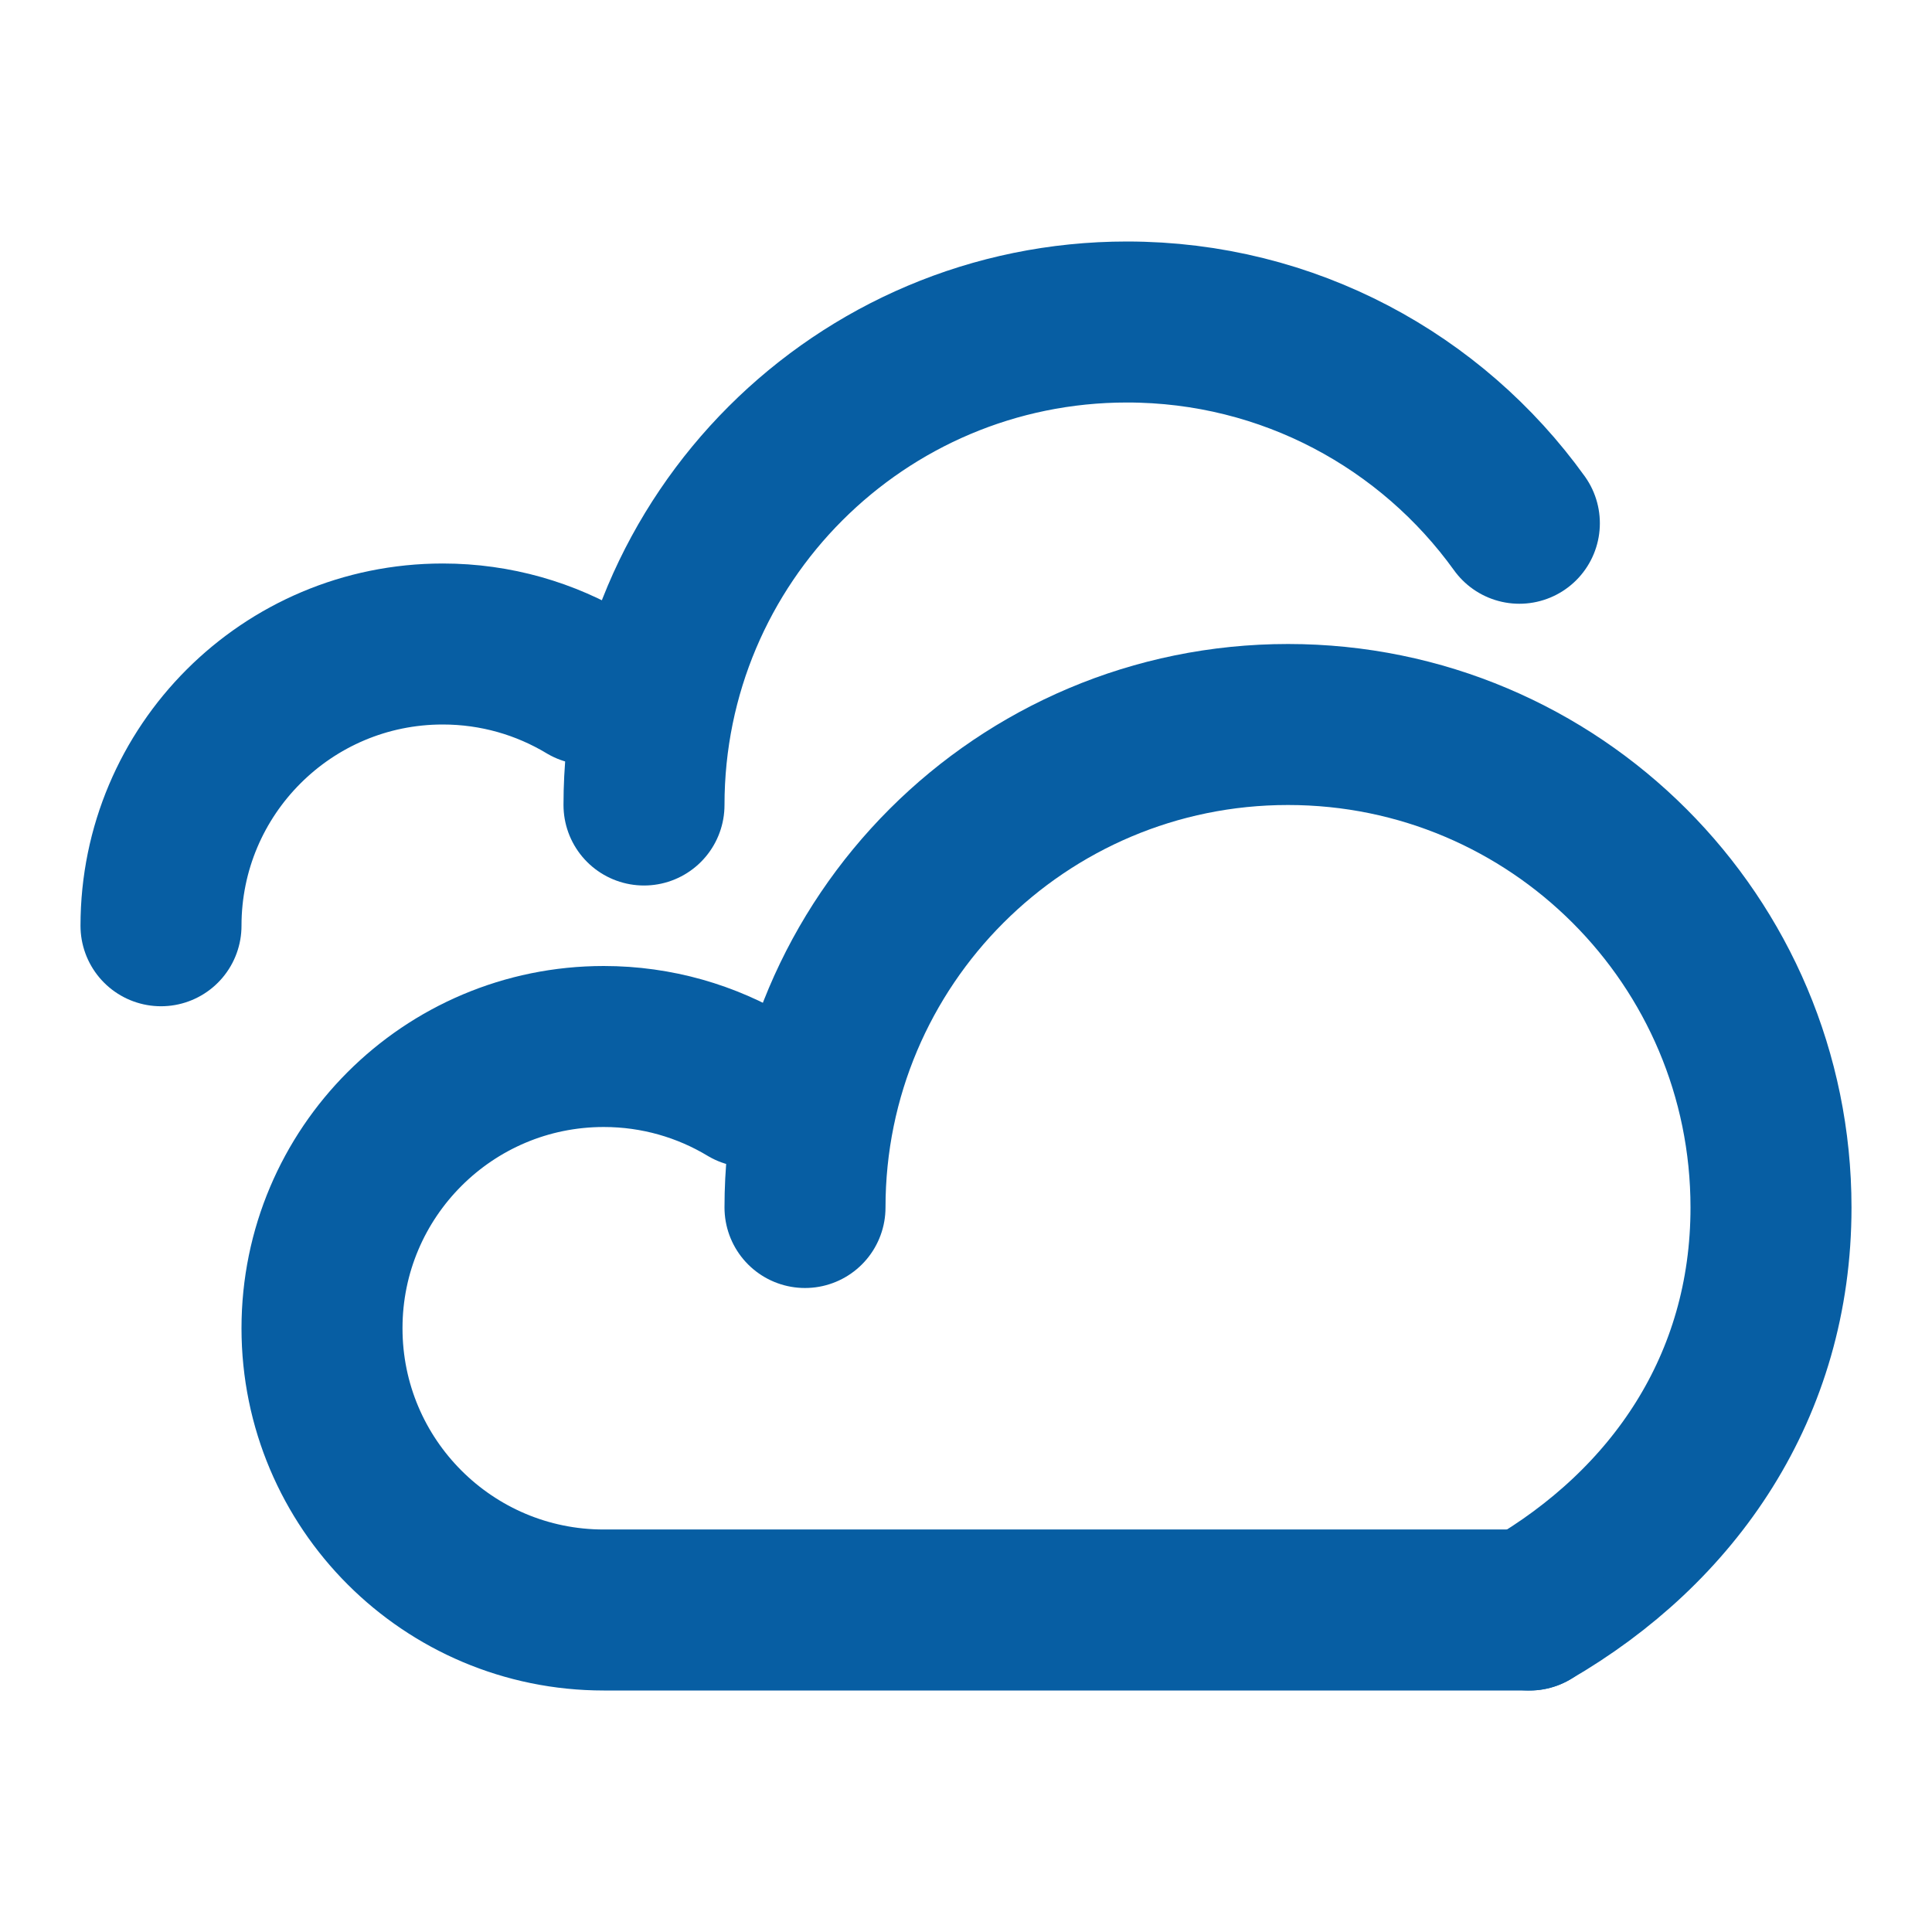
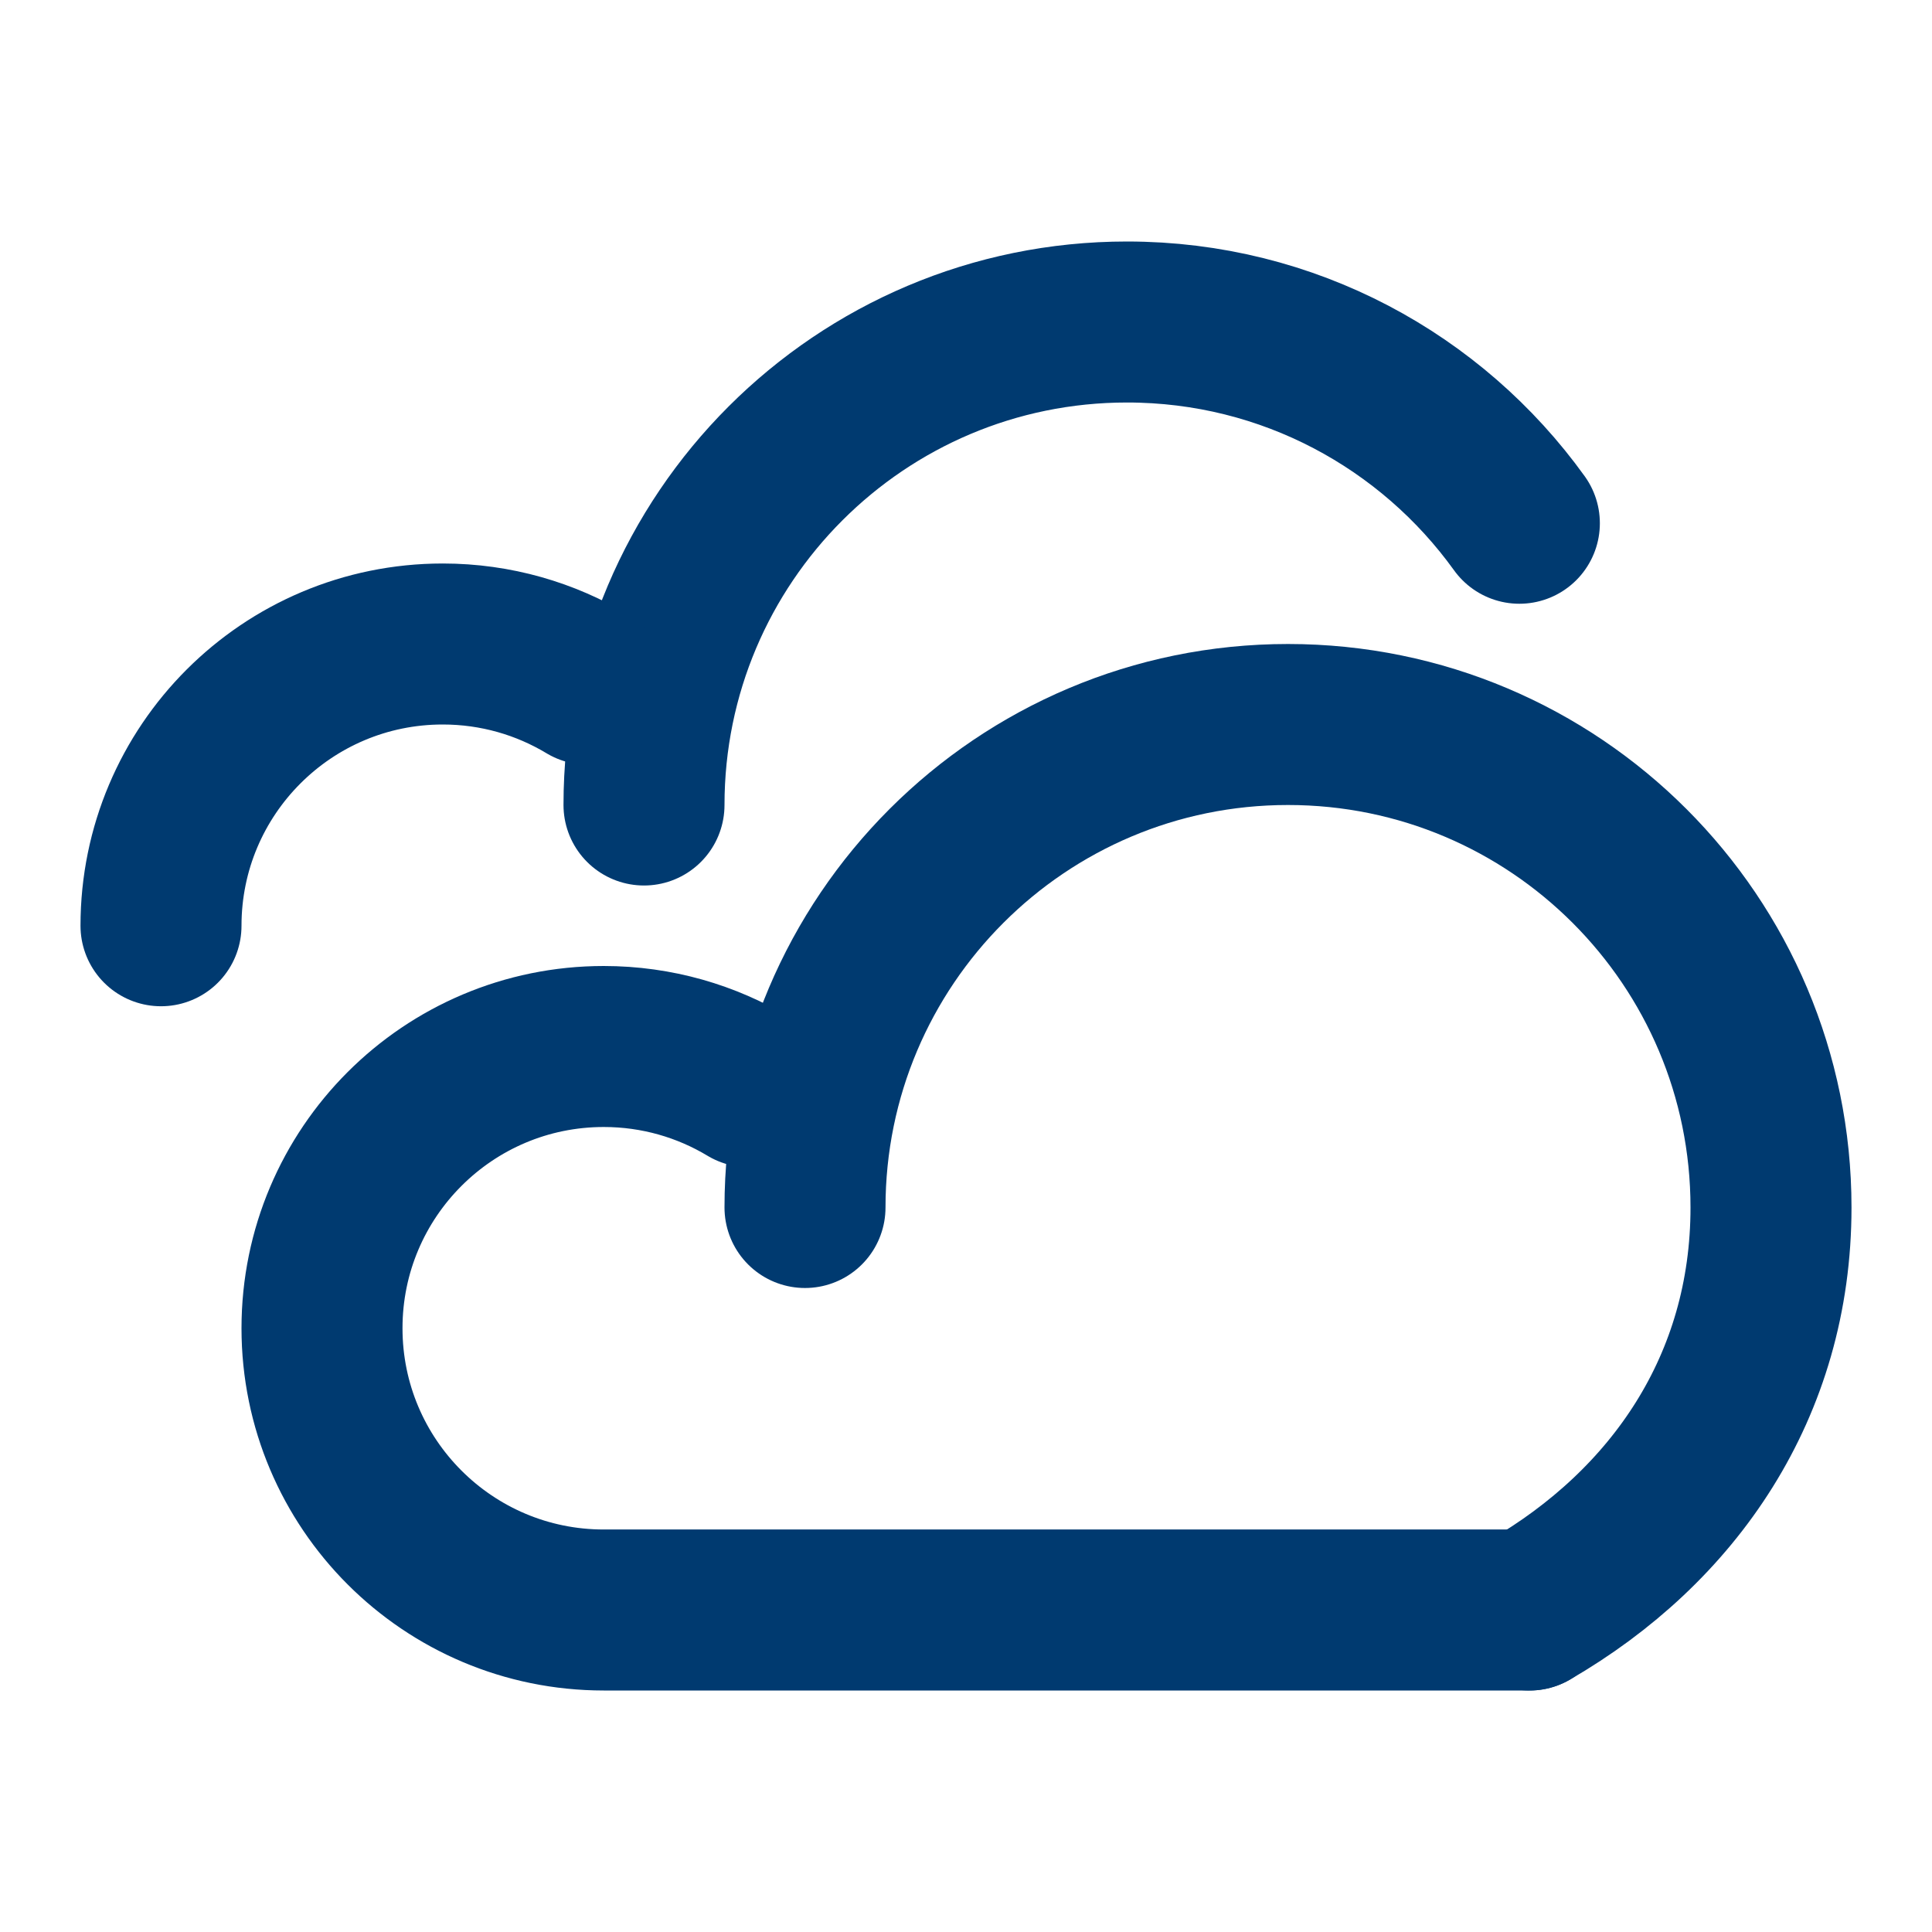
<svg xmlns="http://www.w3.org/2000/svg" width="24" height="24" viewBox="0 0 24 24" fill="none">
-   <path d="M10 15C10 11.686 12.686 9 16 9C19.314 9 22 11.686 22 15C22 17.221 20.793 18.963 19 20" stroke="#075EA3" stroke-width="2" stroke-linecap="round" stroke-linejoin="round" />
-   <path d="M9.304 13.5C8.777 13.183 8.16 13 7.5 13C5.567 13 4 14.567 4 16.5C4 18.433 5.567 20 7.5 20H19" stroke="#075EA3" stroke-width="2" stroke-linecap="round" stroke-linejoin="round" />
-   <path d="M8 10C8 6.686 10.686 4 14 4C16.008 4 17.785 4.986 18.874 6.5" stroke="#075EA3" stroke-width="2" stroke-linecap="round" stroke-linejoin="round" />
-   <path d="M2 11.5C2 9.567 3.567 8 5.5 8C6.16 8 6.777 8.183 7.304 8.5" stroke="#075EA3" stroke-width="2" stroke-linecap="round" stroke-linejoin="round" />
+   <path d="M10 15C10 11.686 12.686 9 16 9C19.314 9 22 11.686 22 15C22 17.221 20.793 18.963 19 20" stroke="#003A70" stroke-width="2" stroke-linecap="round" stroke-linejoin="round" />
+   <path d="M9.304 13.5C8.777 13.183 8.16 13 7.5 13C5.567 13 4 14.567 4 16.5C4 18.433 5.567 20 7.5 20H19" stroke="#003A70" stroke-width="2" stroke-linecap="round" stroke-linejoin="round" />
+   <path d="M8 10C8 6.686 10.686 4 14 4C16.008 4 17.785 4.986 18.874 6.5" stroke="#003A70" stroke-width="2" stroke-linecap="round" stroke-linejoin="round" />
+   <path d="M2 11.5C2 9.567 3.567 8 5.5 8C6.16 8 6.777 8.183 7.304 8.5" stroke="#003A70" stroke-width="2" stroke-linecap="round" stroke-linejoin="round" />
</svg>
